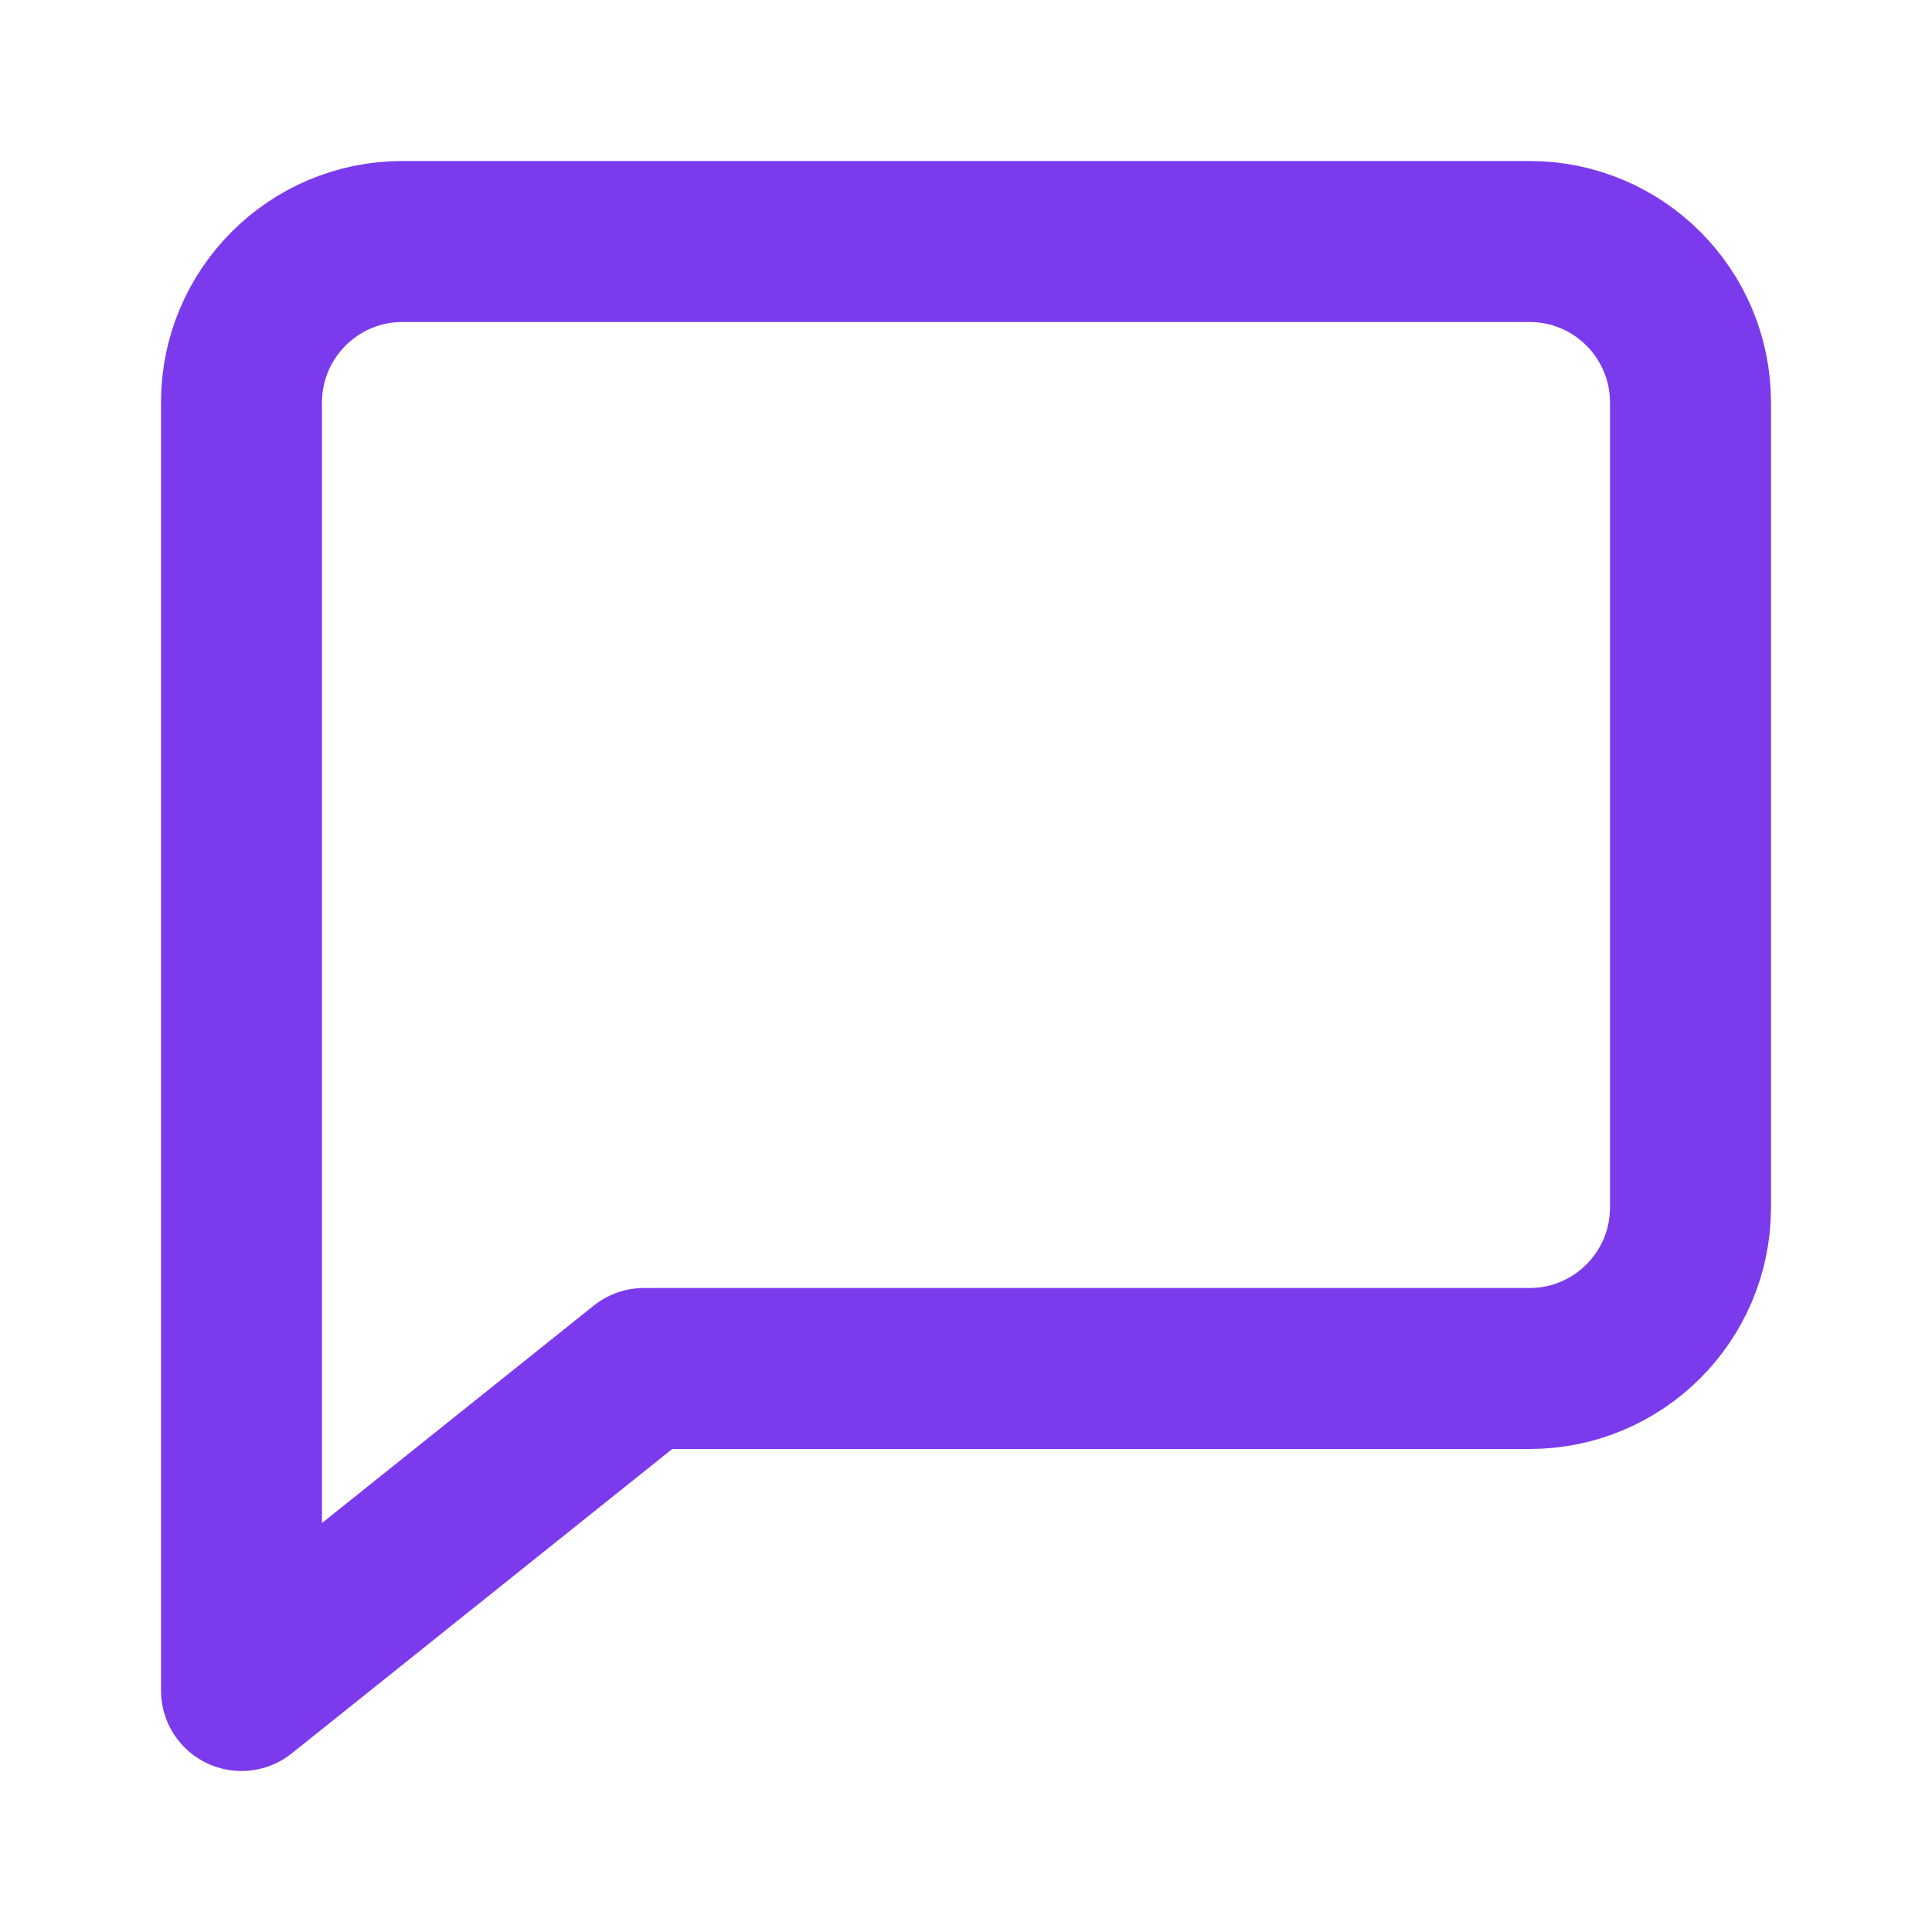
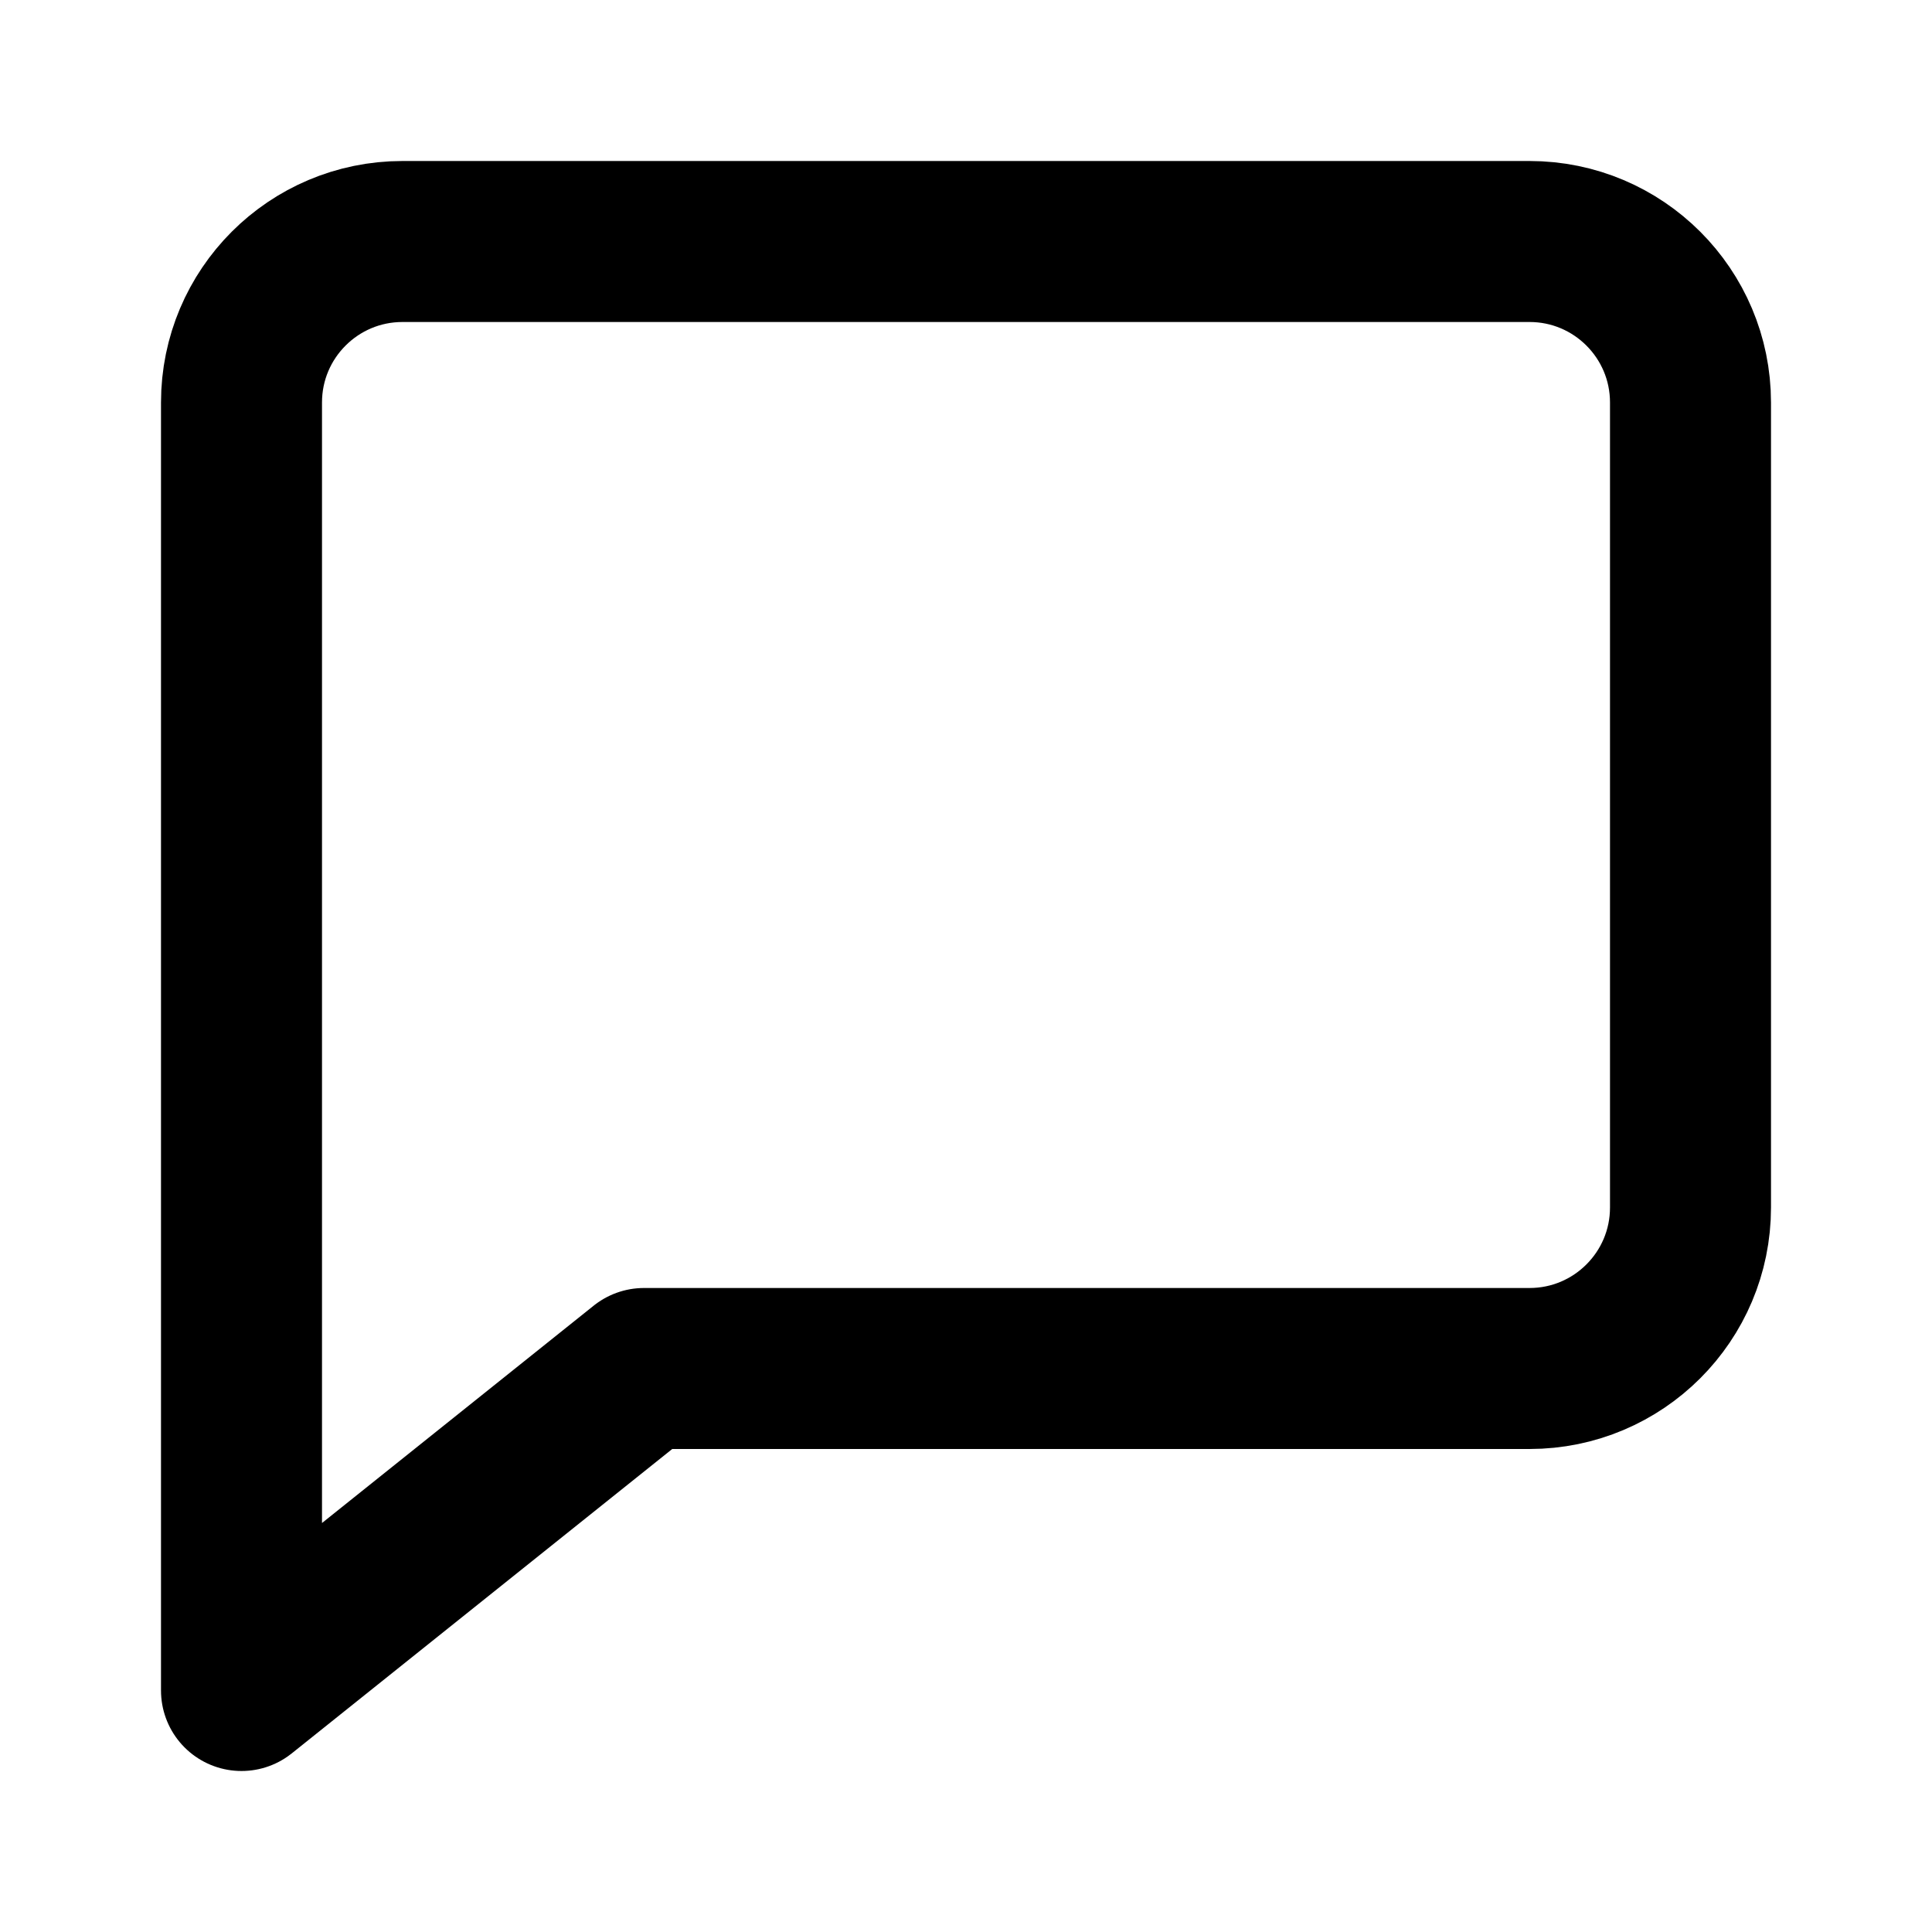
- <svg xmlns="http://www.w3.org/2000/svg" width="24" height="24" viewBox="0 0 24 24" fill="none" stroke="#7C3AED" stroke-width="2" stroke-linecap="round" stroke-linejoin="round">
+ <svg xmlns="http://www.w3.org/2000/svg" width="24" height="24" viewBox="0 0 24 24" fill="none" stroke="currentColor" stroke-width="2" stroke-linecap="round" stroke-linejoin="round">
  <path d="M21 15a2 2 0 0 1-2 2H8l-5 4V5a2 2 0 0 1 2-2h14a2 2 0 0 1 2 2z" />
</svg>
